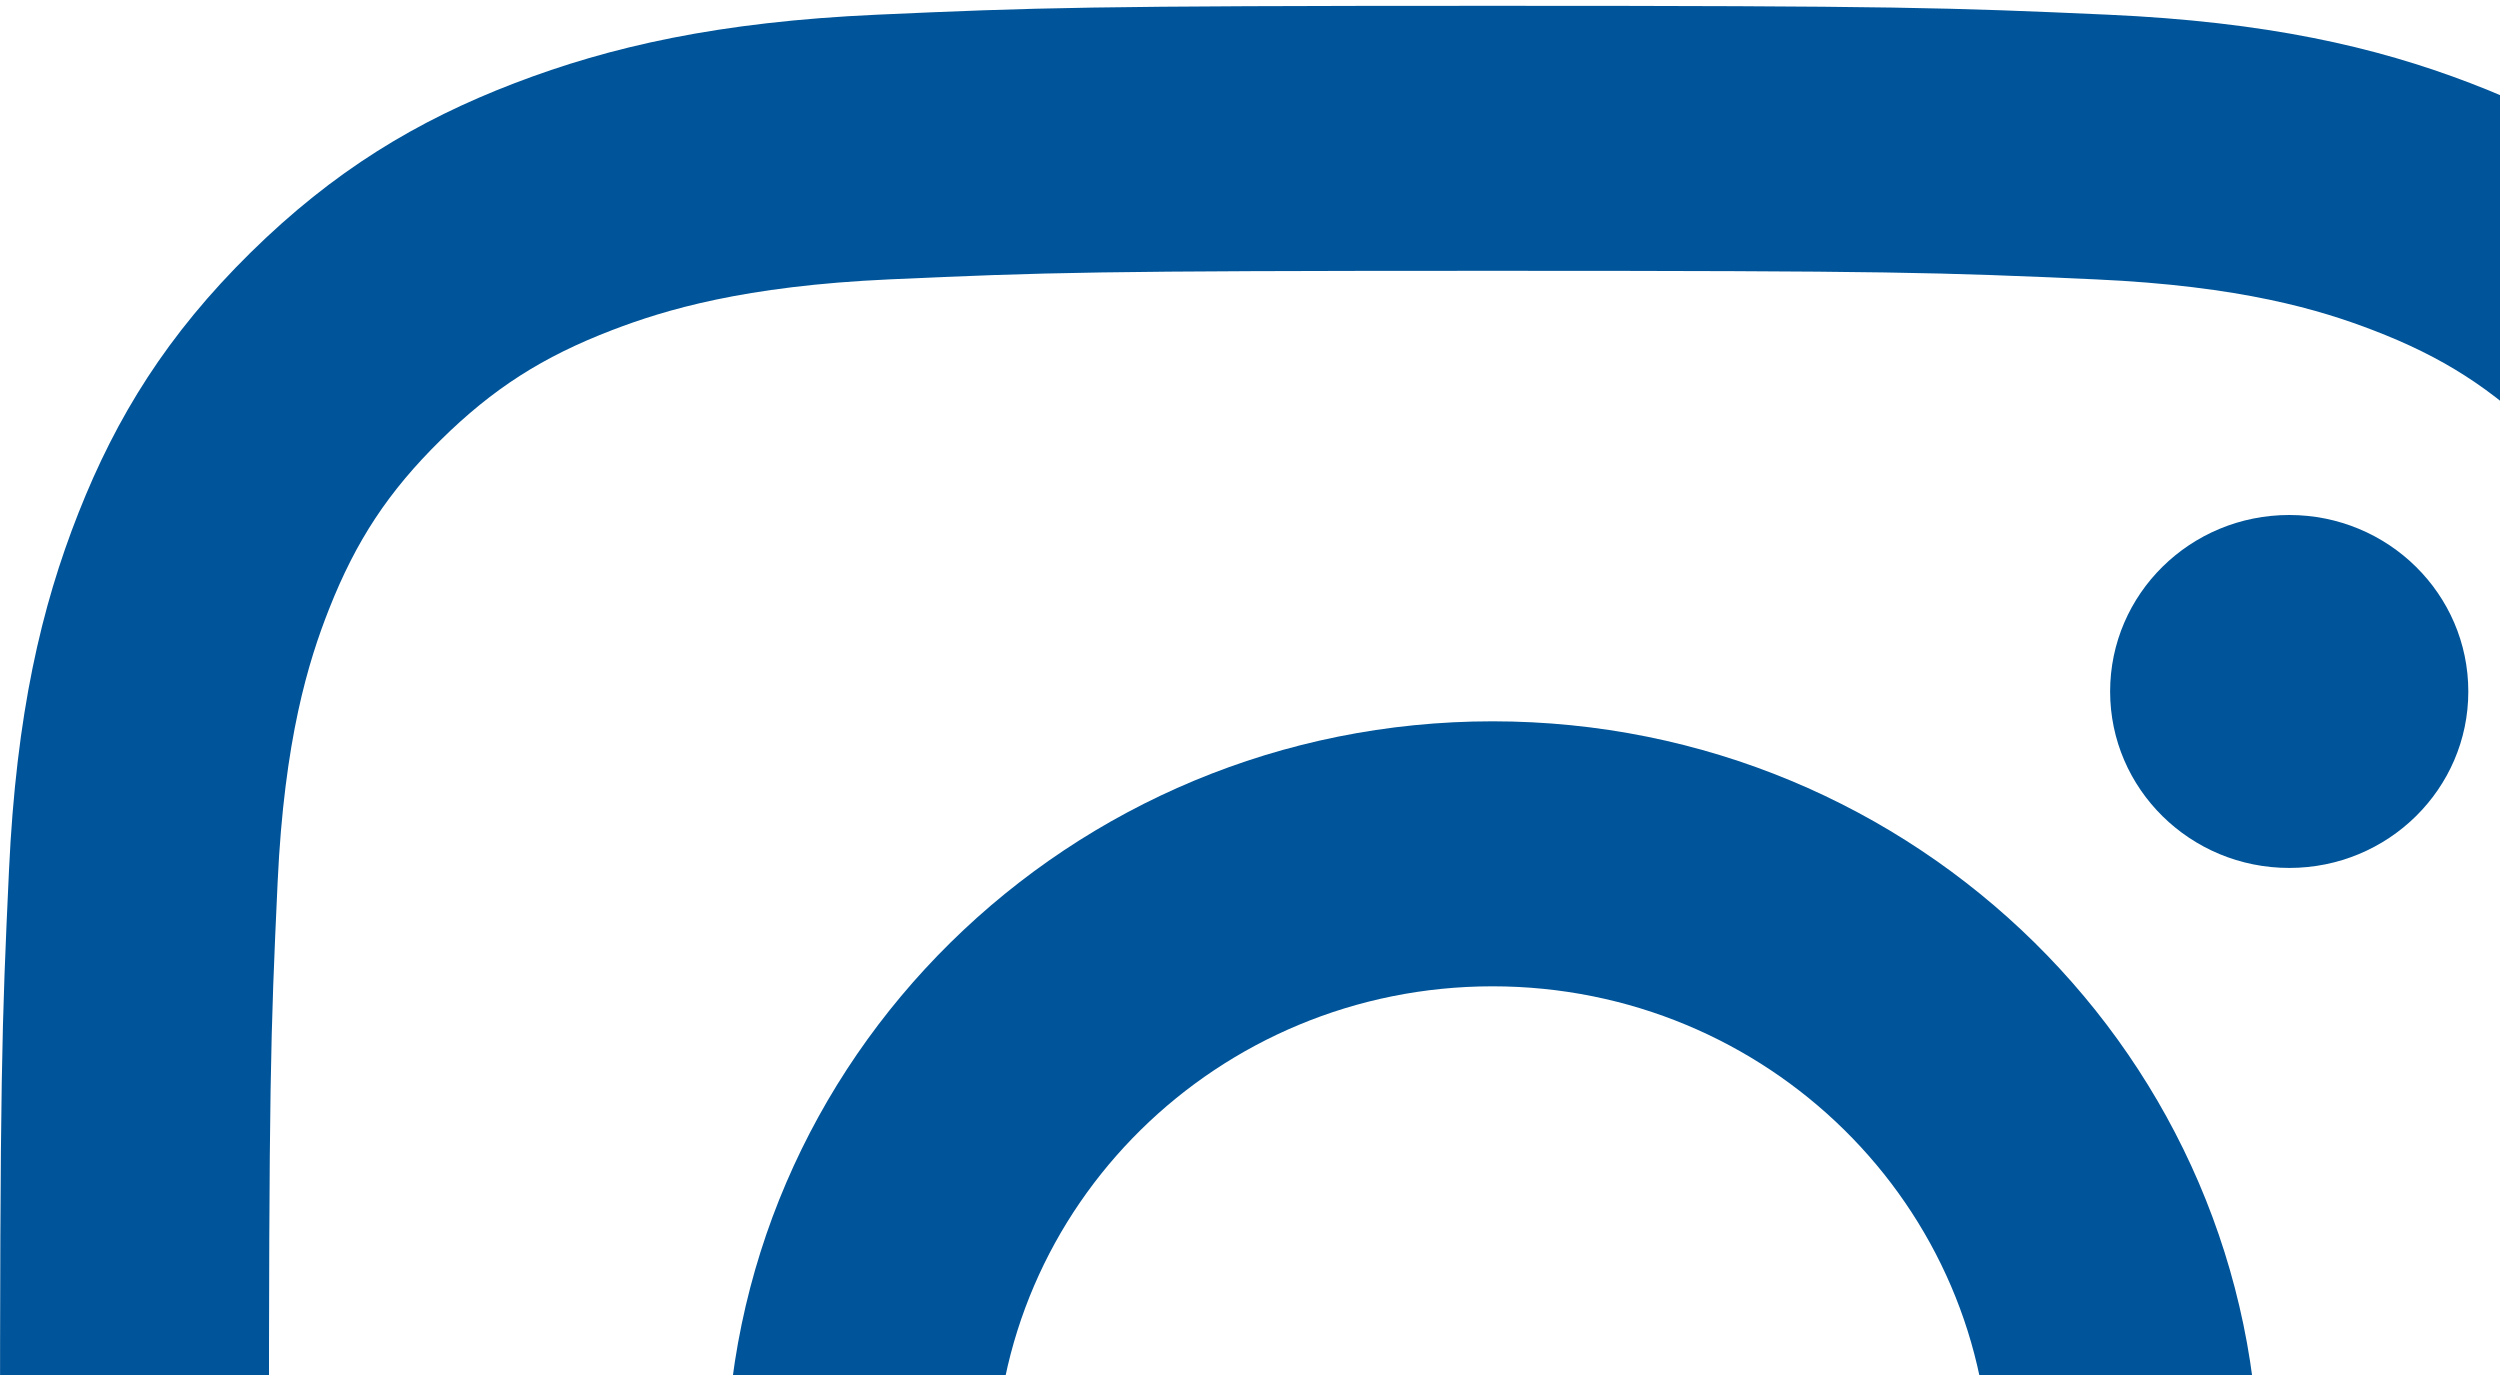
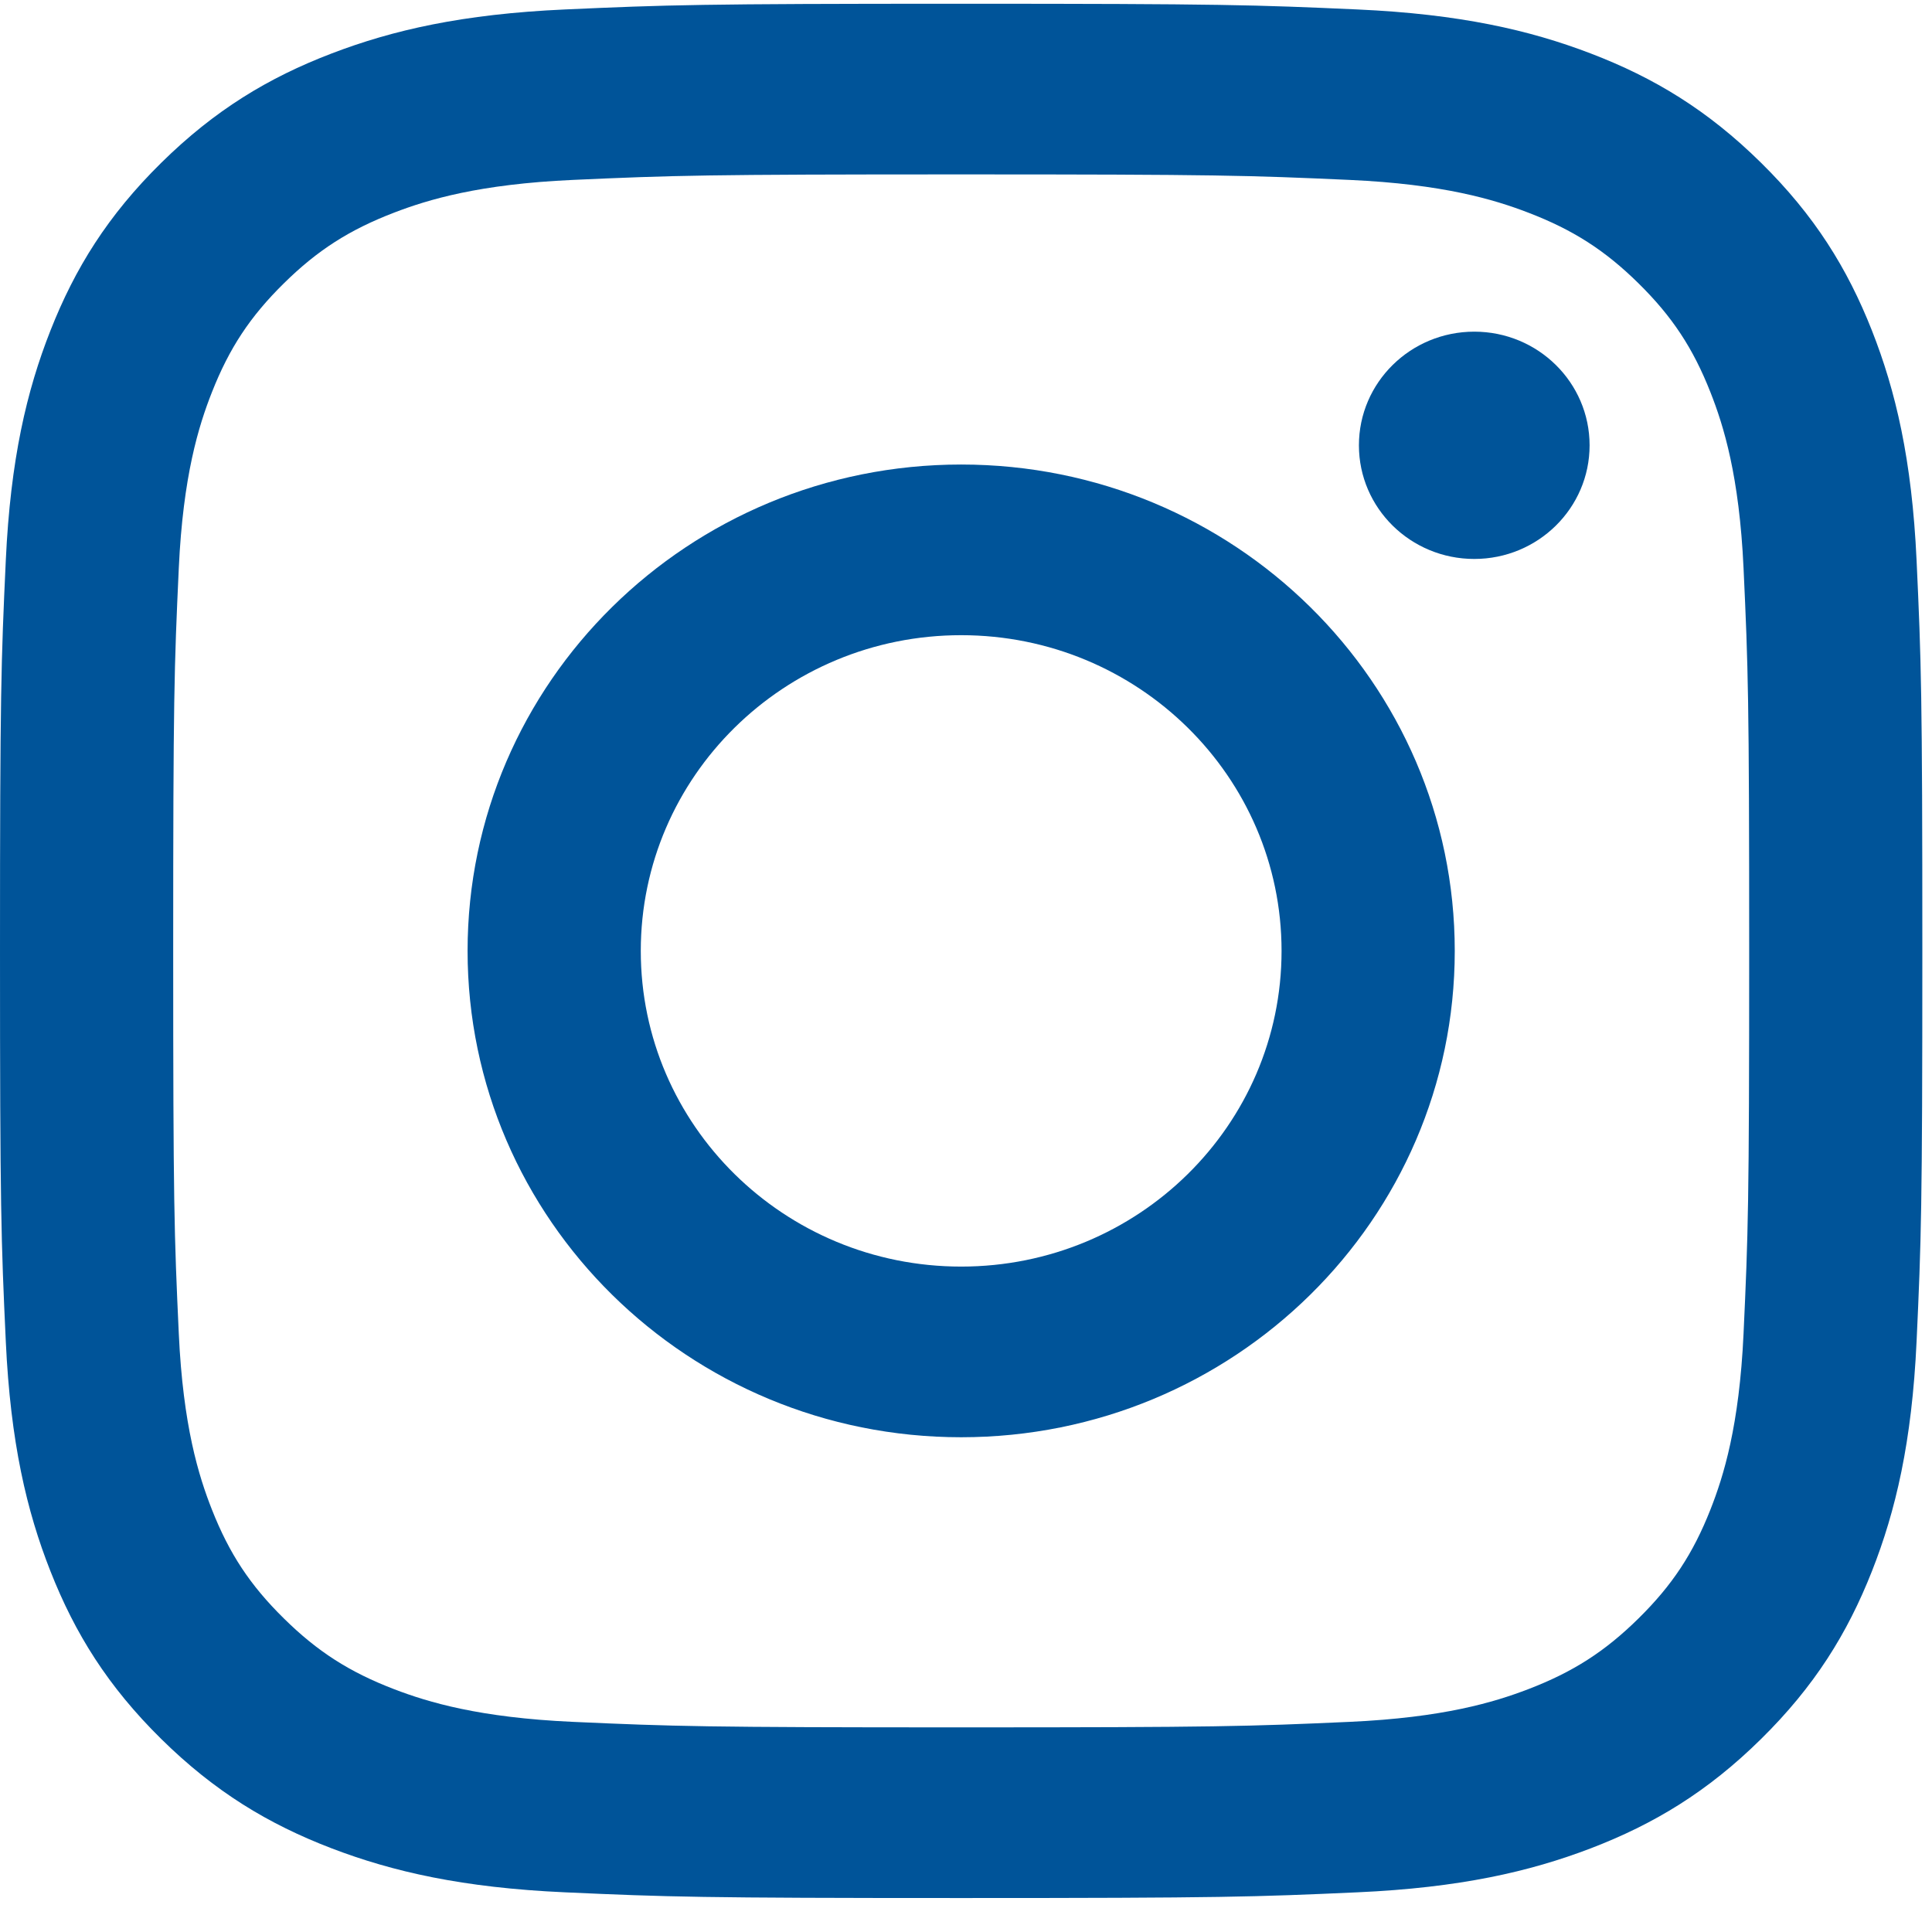
- <svg xmlns="http://www.w3.org/2000/svg" width="40px" height="22px" viewBox="0 0 40 22" version="1.1">
+ <svg xmlns="http://www.w3.org/2000/svg" width="48px" height="48px" viewBox="0 0 48 48" version="1.1">
  <defs />
  <g id="Page-1" stroke="none" stroke-width="1" fill="none" fill-rule="evenodd">
-     <g id="1-copy-21" transform="translate(-1209, -10)" fill="#005499">
-       <g id="Group-5" transform="translate(36, 0)">
-         <g id="LOVE-IS-LOVE-IS-LOVE">
-           <g id="Insta-Row" transform="translate(23, 10)">
-             <g id="Insta-Copy-24" transform="translate(1150, 0)">
-               <path d="M23.88,0.093 C17.395,0.093 16.581,0.121 14.034,0.235 C11.493,0.349 9.757,0.747 8.238,1.329 C6.667,1.93 5.336,2.735 4.008,4.043 C2.68,5.351 1.864,6.663 1.254,8.211 C0.663,9.708 0.26,11.418 0.144,13.923 C0.027,16.433 4.73962682e-05,17.234 4.73962682e-05,23.625 C4.73962682e-05,30.015 0.027,30.817 0.144,33.327 C0.26,35.831 0.663,37.542 1.254,39.038 C1.864,40.586 2.68,41.898 4.008,43.206 C5.336,44.515 6.667,45.319 8.238,45.921 C9.757,46.502 11.493,46.9 14.034,47.014 C16.581,47.129 17.395,47.156 23.88,47.156 C30.366,47.156 31.179,47.129 33.726,47.014 C36.268,46.9 38.004,46.502 39.523,45.921 C41.093,45.319 42.425,44.515 43.752,43.206 C45.08,41.898 45.896,40.586 46.507,39.038 C47.097,37.542 47.501,35.831 47.617,33.327 C47.733,30.817 47.76,30.015 47.76,23.625 C47.76,17.234 47.733,16.433 47.617,13.923 C47.501,11.418 47.097,9.708 46.507,8.211 C45.896,6.663 45.08,5.351 43.752,4.043 C42.425,2.735 41.093,1.93 39.523,1.329 C38.004,0.747 36.268,0.349 33.726,0.235 C31.179,0.121 30.366,0.093 23.88,0.093 M23.88,4.333 C30.256,4.333 31.012,4.357 33.53,4.47 C35.858,4.575 37.123,4.958 37.964,5.281 C39.079,5.708 39.874,6.217 40.71,7.041 C41.545,7.864 42.063,8.648 42.496,9.747 C42.823,10.576 43.212,11.822 43.318,14.116 C43.433,16.597 43.458,17.342 43.458,23.625 C43.458,29.908 43.433,30.652 43.318,33.133 C43.212,35.428 42.823,36.673 42.496,37.503 C42.063,38.601 41.545,39.385 40.71,40.208 C39.874,41.032 39.079,41.542 37.964,41.969 C37.123,42.291 35.858,42.674 33.53,42.779 C31.012,42.892 30.257,42.916 23.88,42.916 C17.503,42.916 16.748,42.892 14.231,42.779 C11.902,42.674 10.638,42.291 9.796,41.969 C8.682,41.542 7.886,41.032 7.051,40.208 C6.215,39.385 5.697,38.601 5.264,37.503 C4.937,36.673 4.548,35.428 4.442,33.133 C4.327,30.652 4.303,29.908 4.303,23.625 C4.303,17.342 4.327,16.597 4.442,14.116 C4.548,11.822 4.937,10.576 5.264,9.747 C5.697,8.648 6.215,7.864 7.051,7.041 C7.886,6.217 8.682,5.708 9.796,5.281 C10.638,4.958 11.902,4.575 14.23,4.47 C16.749,4.357 17.504,4.333 23.88,4.333" id="Fill-1" />
-               <path d="M23.88,31.468 C19.484,31.468 15.92,27.957 15.92,23.625 C15.92,19.293 19.484,15.781 23.88,15.781 C28.276,15.781 31.84,19.293 31.84,23.625 C31.84,27.957 28.276,31.468 23.88,31.468 M23.88,11.541 C17.108,11.541 11.617,16.951 11.617,23.625 C11.617,30.298 17.108,35.708 23.88,35.708 C30.653,35.708 36.143,30.298 36.143,23.625 C36.143,16.951 30.653,11.541 23.88,11.541" id="Fill-4" />
-               <path d="M39.493,11.064 C39.493,12.623 38.21,13.887 36.628,13.887 C35.045,13.887 33.762,12.623 33.762,11.064 C33.762,9.504 35.045,8.24 36.628,8.24 C38.21,8.24 39.493,9.504 39.493,11.064" id="Fill-6" />
-             </g>
-           </g>
-         </g>
+     <g id="1-copy-21" transform="translate(-779, -263)" fill="#005499">
+       <g id="Insta-Copy-24" transform="translate(779, 263)">
+         <path d="M23.88,0.093 C17.395,0.093 16.581,0.121 14.034,0.235 C11.493,0.349 9.757,0.747 8.238,1.329 C6.667,1.93 5.336,2.735 4.008,4.043 C2.68,5.351 1.864,6.663 1.254,8.211 C0.663,9.708 0.26,11.418 0.144,13.923 C0.027,16.433 4.73962682e-05,17.234 4.73962682e-05,23.625 C4.73962682e-05,30.015 0.027,30.817 0.144,33.327 C0.26,35.831 0.663,37.542 1.254,39.038 C1.864,40.586 2.68,41.898 4.008,43.206 C5.336,44.515 6.667,45.319 8.238,45.921 C9.757,46.502 11.493,46.9 14.034,47.014 C16.581,47.129 17.395,47.156 23.88,47.156 C30.366,47.156 31.179,47.129 33.726,47.014 C36.268,46.9 38.004,46.502 39.523,45.921 C41.093,45.319 42.425,44.515 43.752,43.206 C45.08,41.898 45.896,40.586 46.507,39.038 C47.097,37.542 47.501,35.831 47.617,33.327 C47.733,30.817 47.76,30.015 47.76,23.625 C47.76,17.234 47.733,16.433 47.617,13.923 C47.501,11.418 47.097,9.708 46.507,8.211 C45.896,6.663 45.08,5.351 43.752,4.043 C42.425,2.735 41.093,1.93 39.523,1.329 C38.004,0.747 36.268,0.349 33.726,0.235 C31.179,0.121 30.366,0.093 23.88,0.093 M23.88,4.333 C30.256,4.333 31.012,4.357 33.53,4.47 C35.858,4.575 37.123,4.958 37.964,5.281 C39.079,5.708 39.874,6.217 40.71,7.041 C41.545,7.864 42.063,8.648 42.496,9.747 C42.823,10.576 43.212,11.822 43.318,14.116 C43.433,16.597 43.458,17.342 43.458,23.625 C43.458,29.908 43.433,30.652 43.318,33.133 C43.212,35.428 42.823,36.673 42.496,37.503 C42.063,38.601 41.545,39.385 40.71,40.208 C39.874,41.032 39.079,41.542 37.964,41.969 C37.123,42.291 35.858,42.674 33.53,42.779 C31.012,42.892 30.257,42.916 23.88,42.916 C17.503,42.916 16.748,42.892 14.231,42.779 C11.902,42.674 10.638,42.291 9.796,41.969 C8.682,41.542 7.886,41.032 7.051,40.208 C6.215,39.385 5.697,38.601 5.264,37.503 C4.937,36.673 4.548,35.428 4.442,33.133 C4.327,30.652 4.303,29.908 4.303,23.625 C4.303,17.342 4.327,16.597 4.442,14.116 C4.548,11.822 4.937,10.576 5.264,9.747 C5.697,8.648 6.215,7.864 7.051,7.041 C7.886,6.217 8.682,5.708 9.796,5.281 C10.638,4.958 11.902,4.575 14.23,4.47 C16.749,4.357 17.504,4.333 23.88,4.333" id="Fill-1" />
+         <path d="M23.88,31.468 C19.484,31.468 15.92,27.957 15.92,23.625 C15.92,19.293 19.484,15.781 23.88,15.781 C28.276,15.781 31.84,19.293 31.84,23.625 C31.84,27.957 28.276,31.468 23.88,31.468 M23.88,11.541 C17.108,11.541 11.617,16.951 11.617,23.625 C11.617,30.298 17.108,35.708 23.88,35.708 C30.653,35.708 36.143,30.298 36.143,23.625 C36.143,16.951 30.653,11.541 23.88,11.541" id="Fill-4" />
+         <path d="M39.493,11.064 C39.493,12.623 38.21,13.887 36.628,13.887 C35.045,13.887 33.762,12.623 33.762,11.064 C33.762,9.504 35.045,8.24 36.628,8.24 C38.21,8.24 39.493,9.504 39.493,11.064" id="Fill-6" />
      </g>
    </g>
  </g>
</svg>
